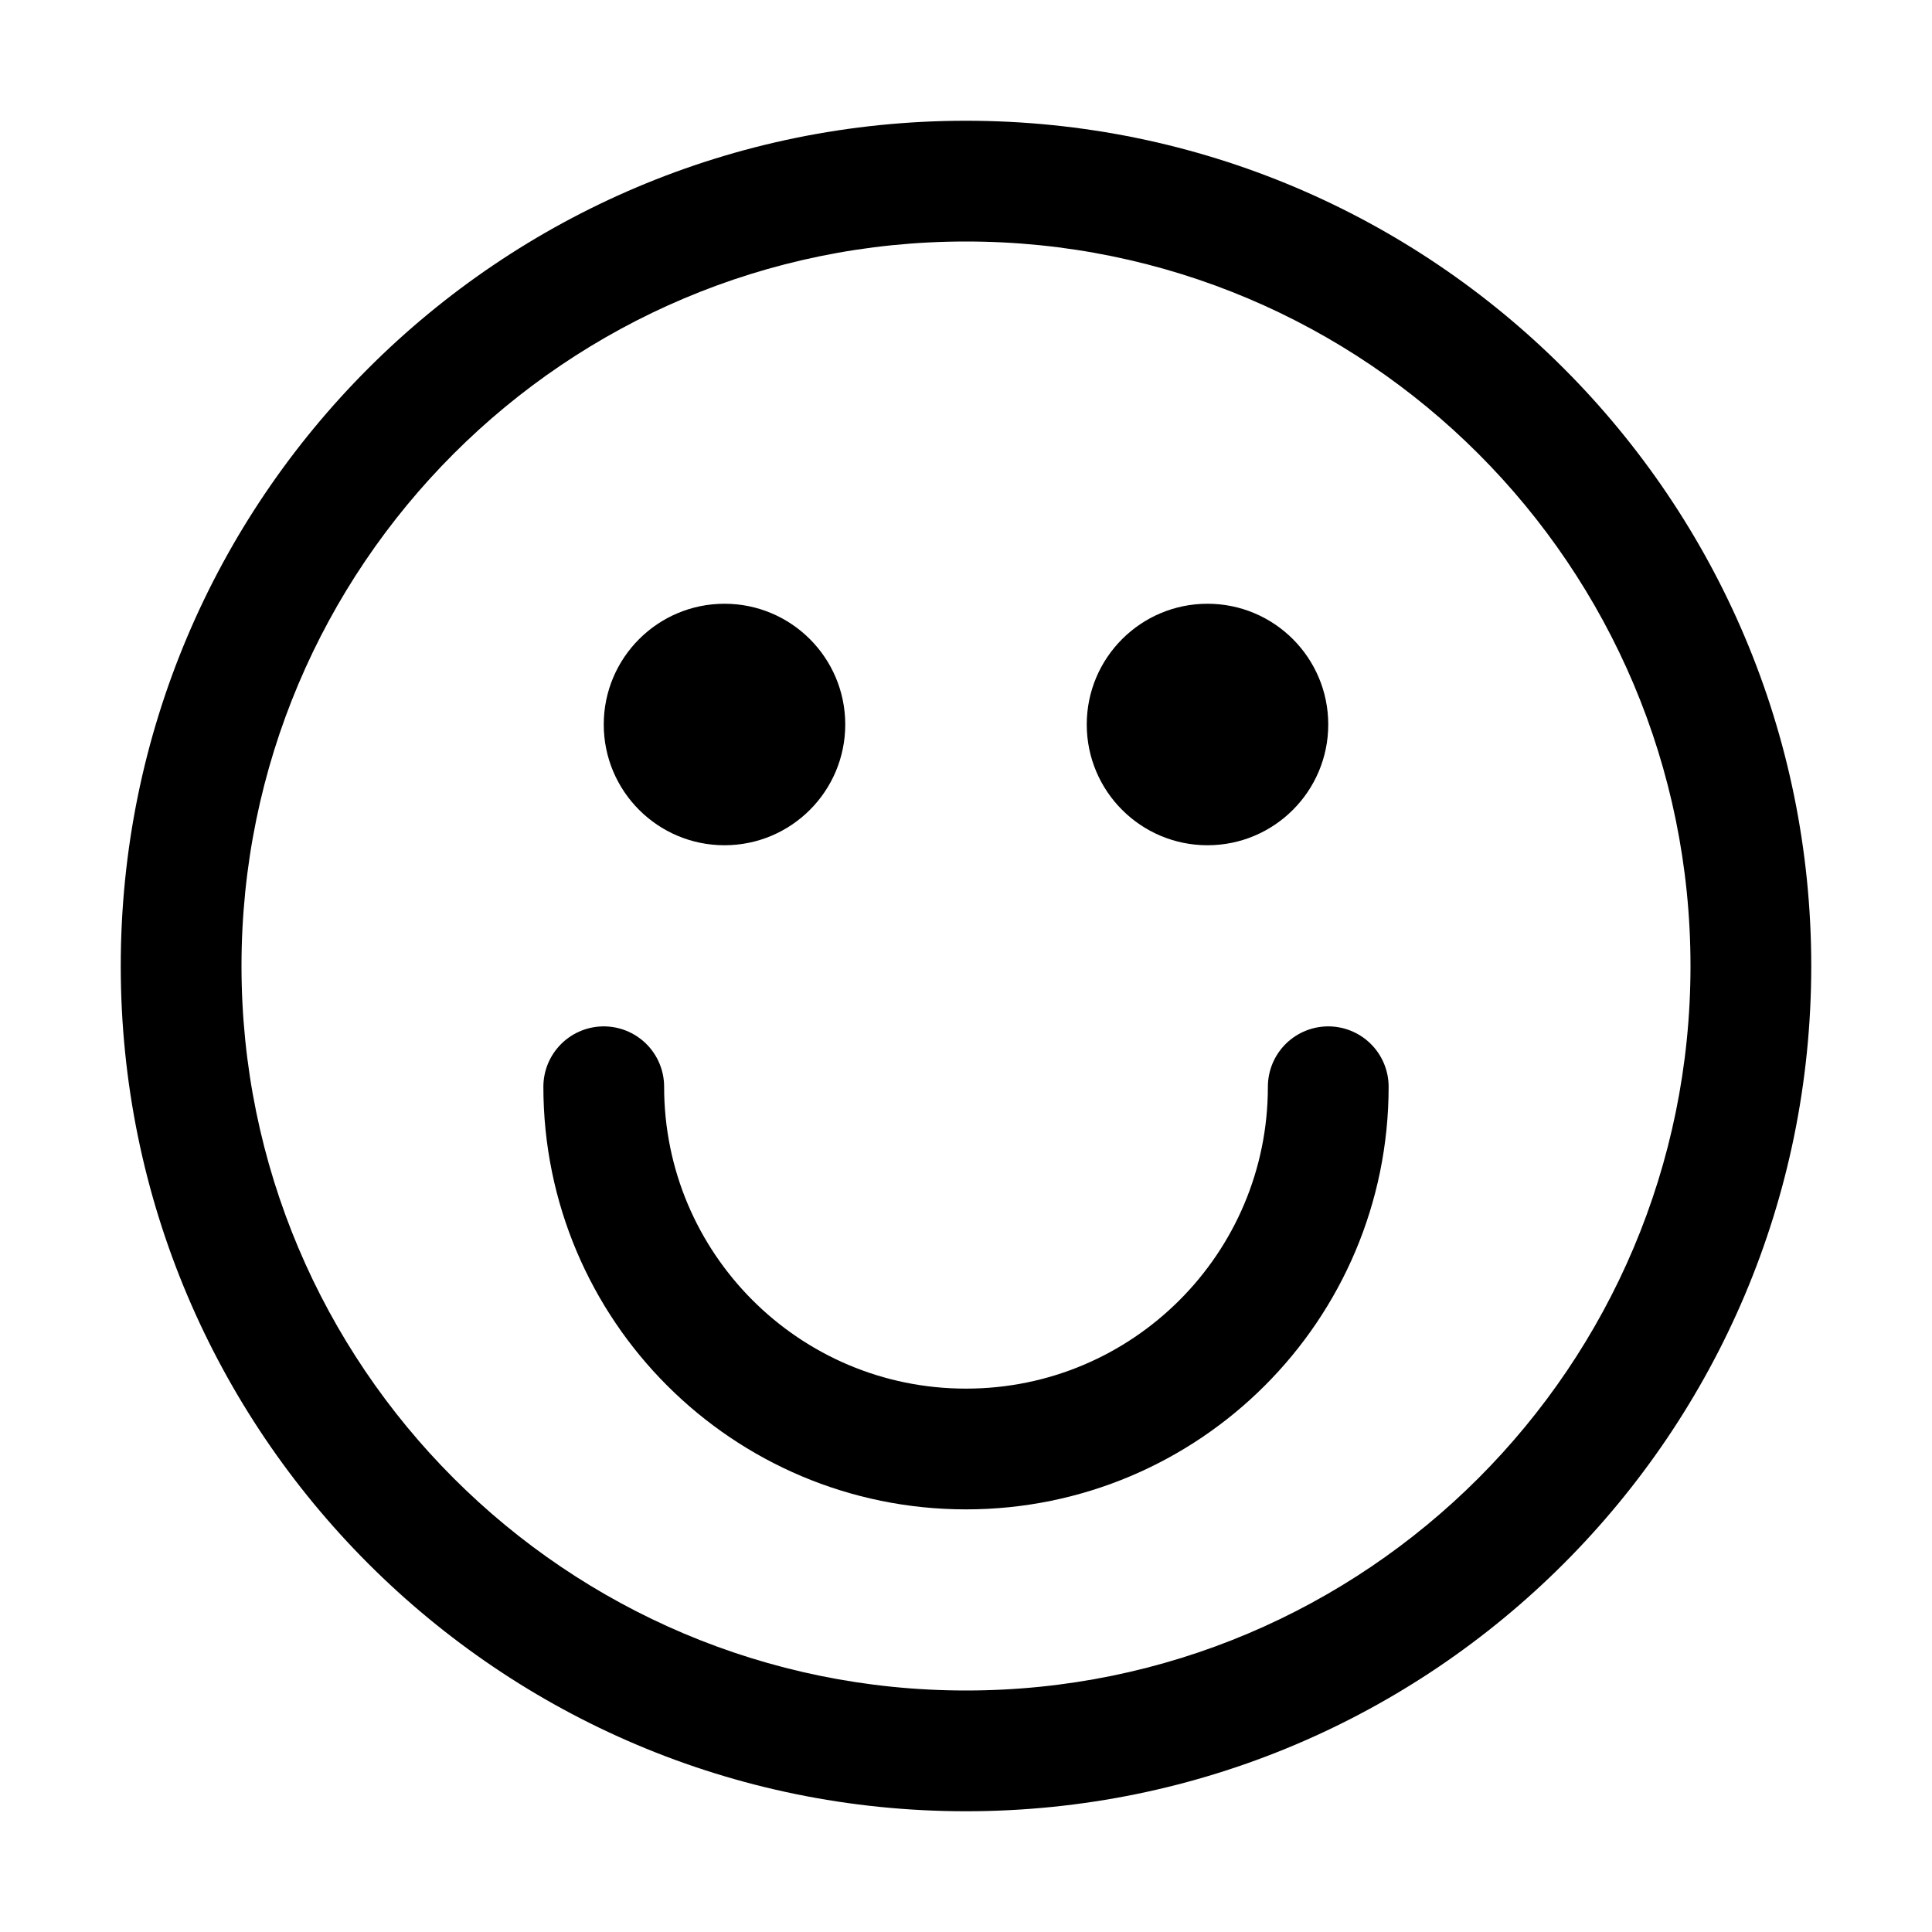
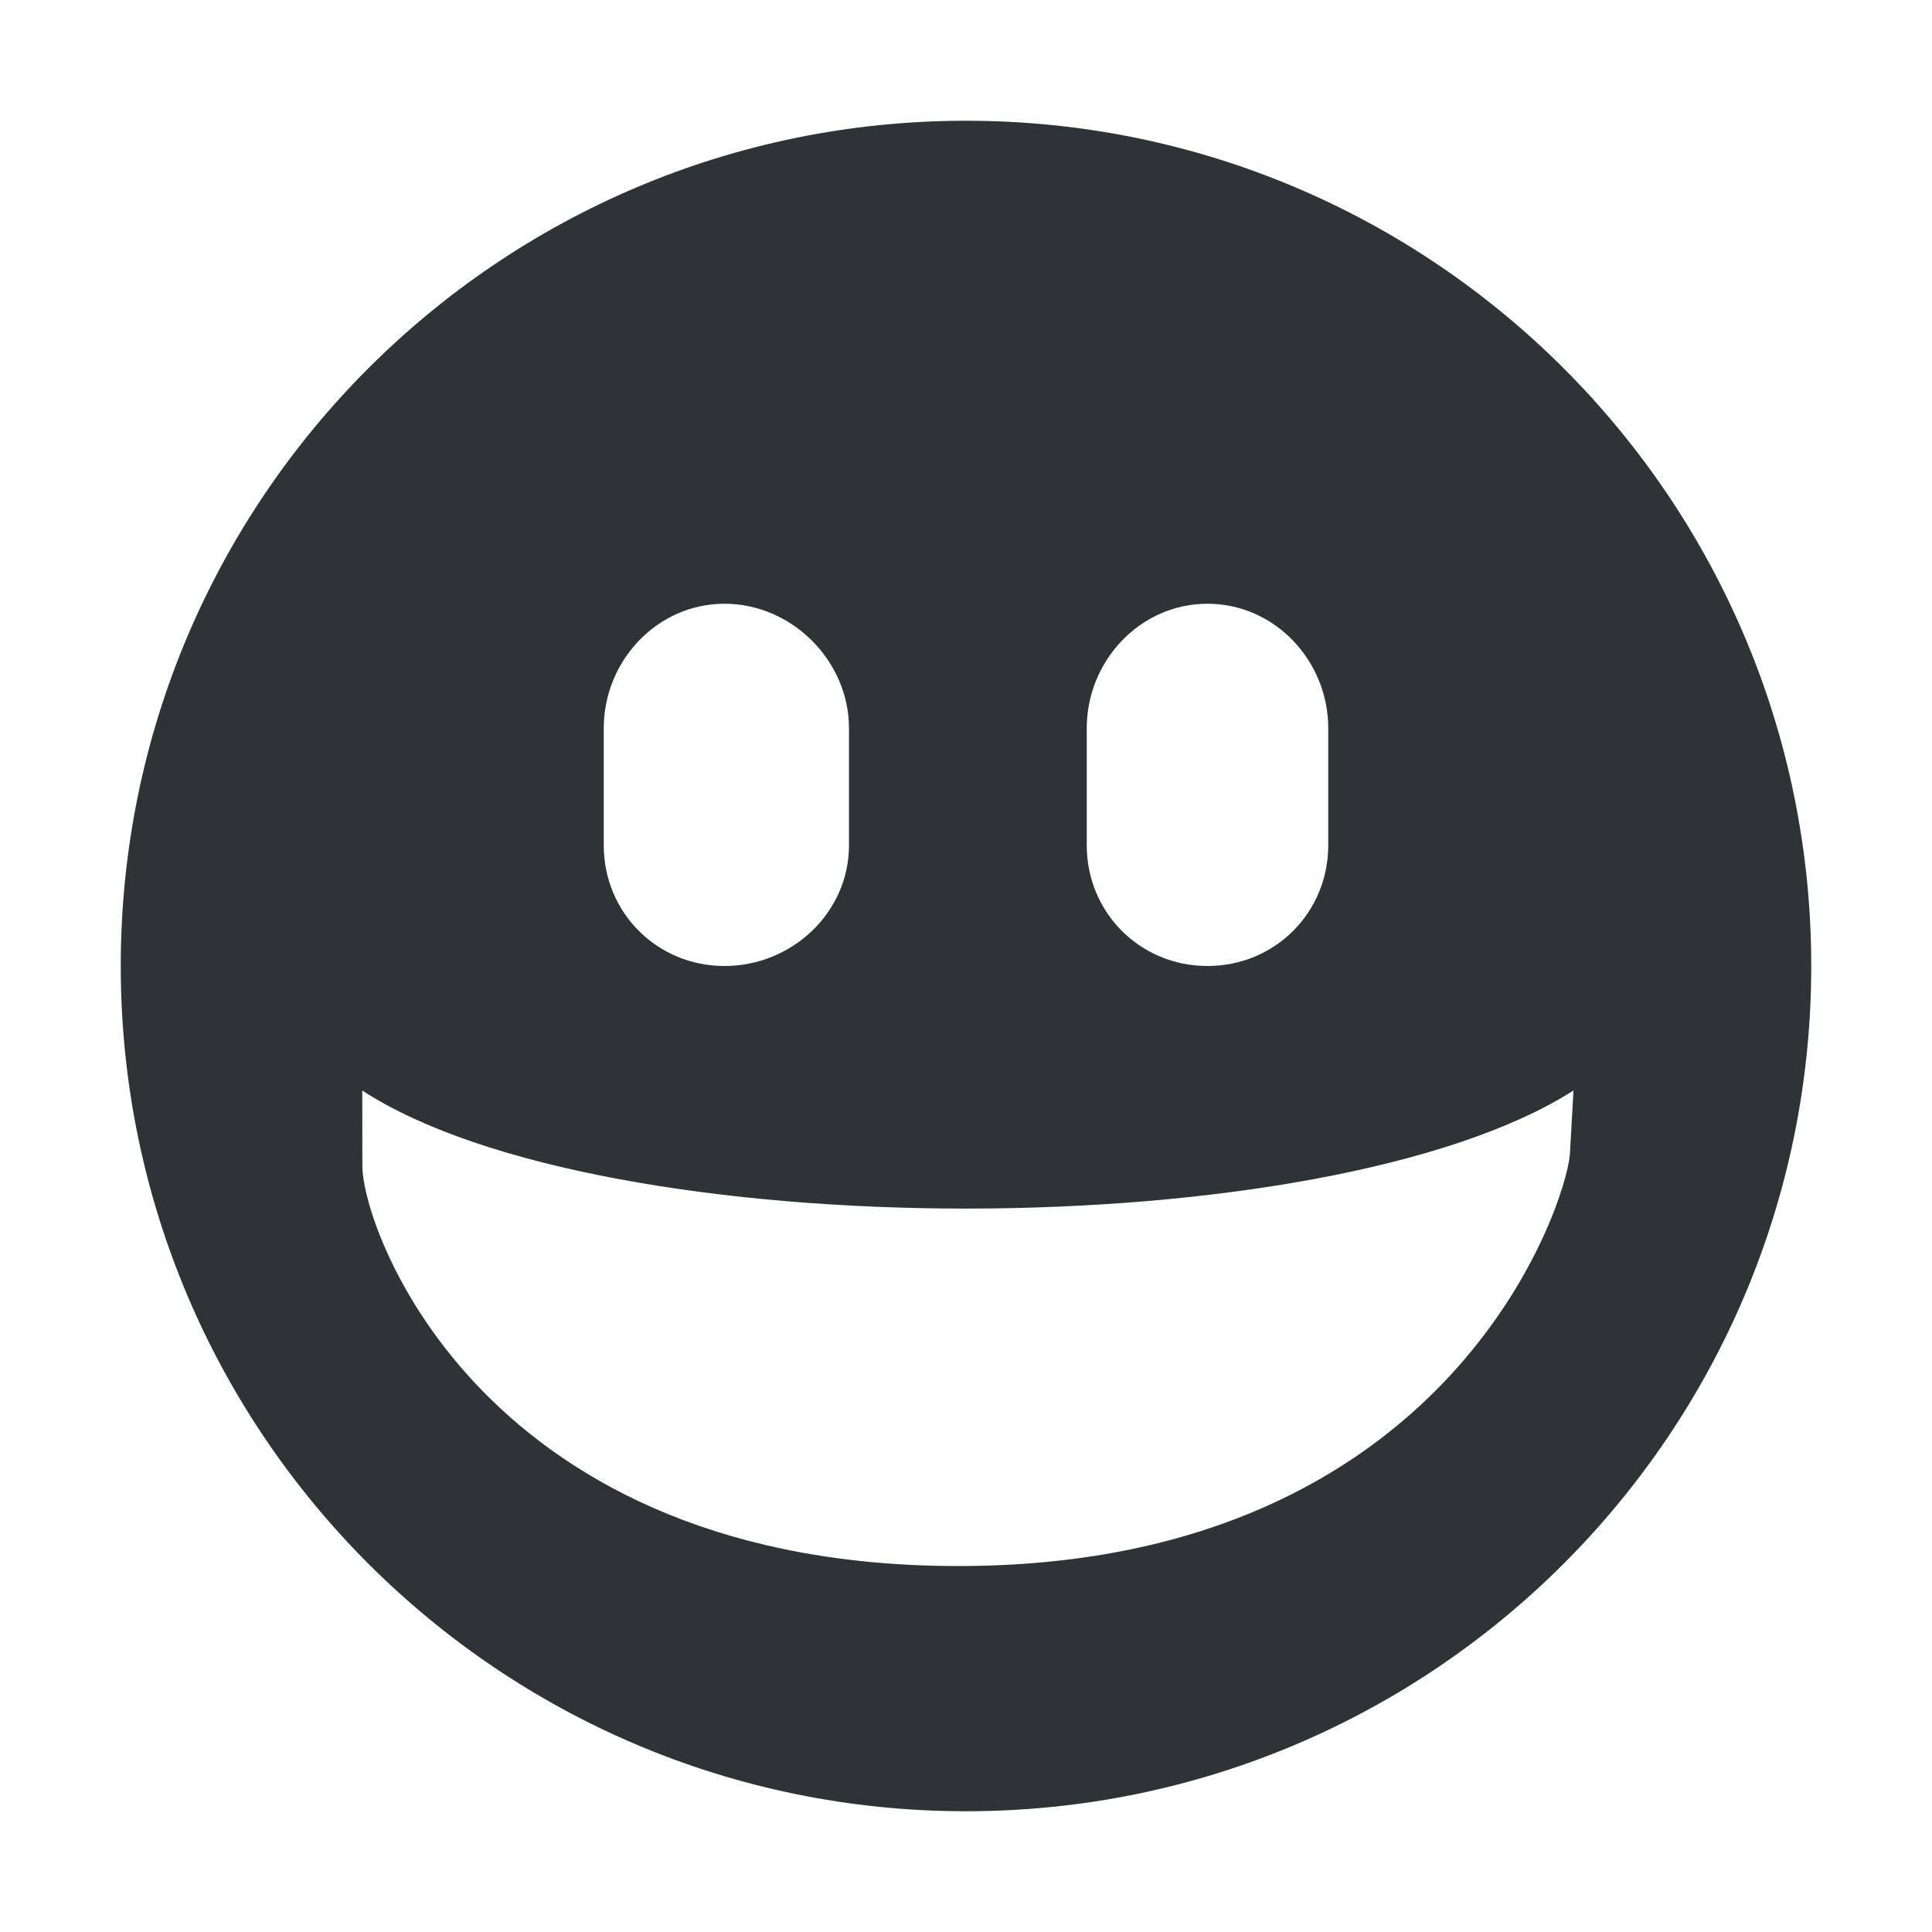
- <svg xmlns="http://www.w3.org/2000/svg" width="16" height="16" viewBox="0 0 16 16">
-   <path d="M8 1a7 7 0 1 0 0 14A7 7 0 0 0 8 1zm0 1a6 6 0 1 1 0 12A6 6 0 0 1 8 2z" fill="currentColor" />
-   <circle cx="6" cy="6" r="1" fill="currentColor" />
-   <circle cx="10" cy="6" r="1" fill="currentColor" />
-   <path d="M5 9a3 3 0 0 0 6 0" stroke="currentColor" stroke-width="1" fill="none" stroke-linecap="round" />
+ <svg xmlns="http://www.w3.org/2000/svg" width="16" height="16">
+   <path d="M8 1a7 7 0 1 0 0 14A7 7 0 0 0 8 1zM6 5c.558 0 1.031.473 1.031 1.031V7c0 .558-.473 1-1.031 1-.558 0-1-.442-1-1v-.969C5 5.473 5.442 5 6 5zm4 0c.558 0 1 .473 1 1.031V7c0 .558-.442 1-1 1s-1-.442-1-1v-.969C9 5.473 9.442 5 10 5zM3 9.031c2 1.304 7.987 1.304 10.031 0l-.03.531c-.037.43-1 3.376-5 3.407-4 .031-5-2.78-5-3.313z" fill="#2e3436" />
</svg>
